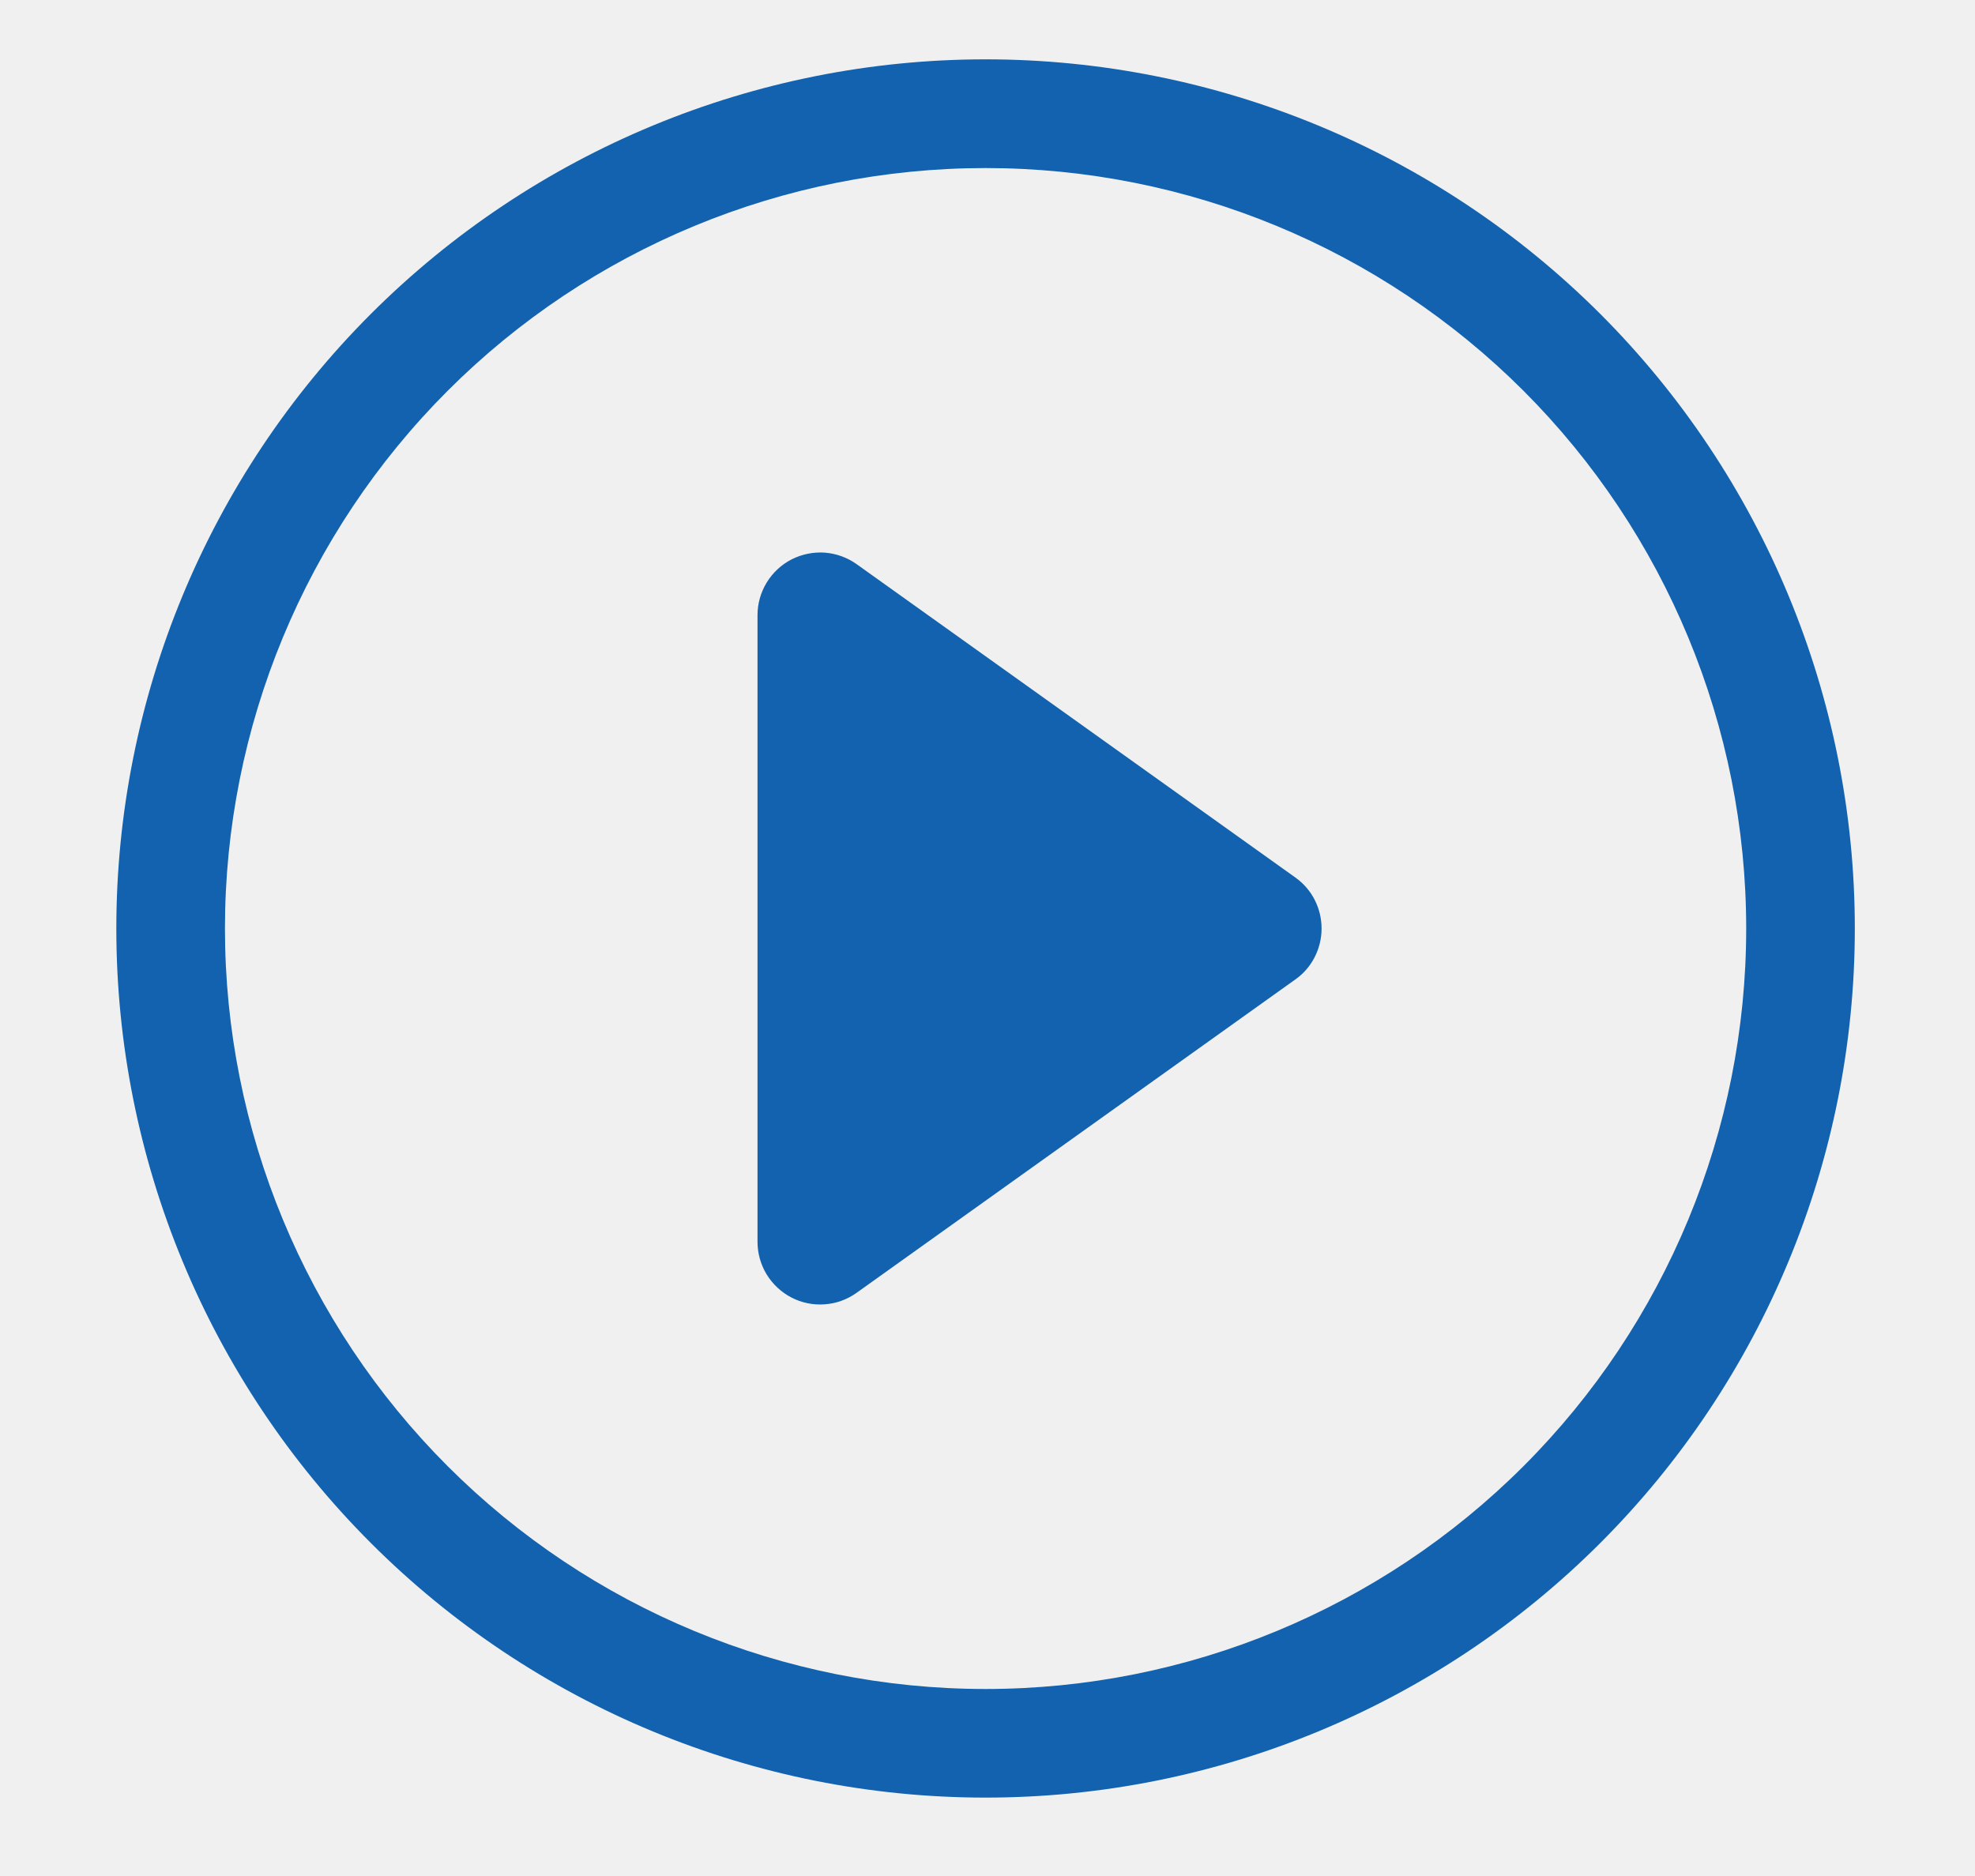
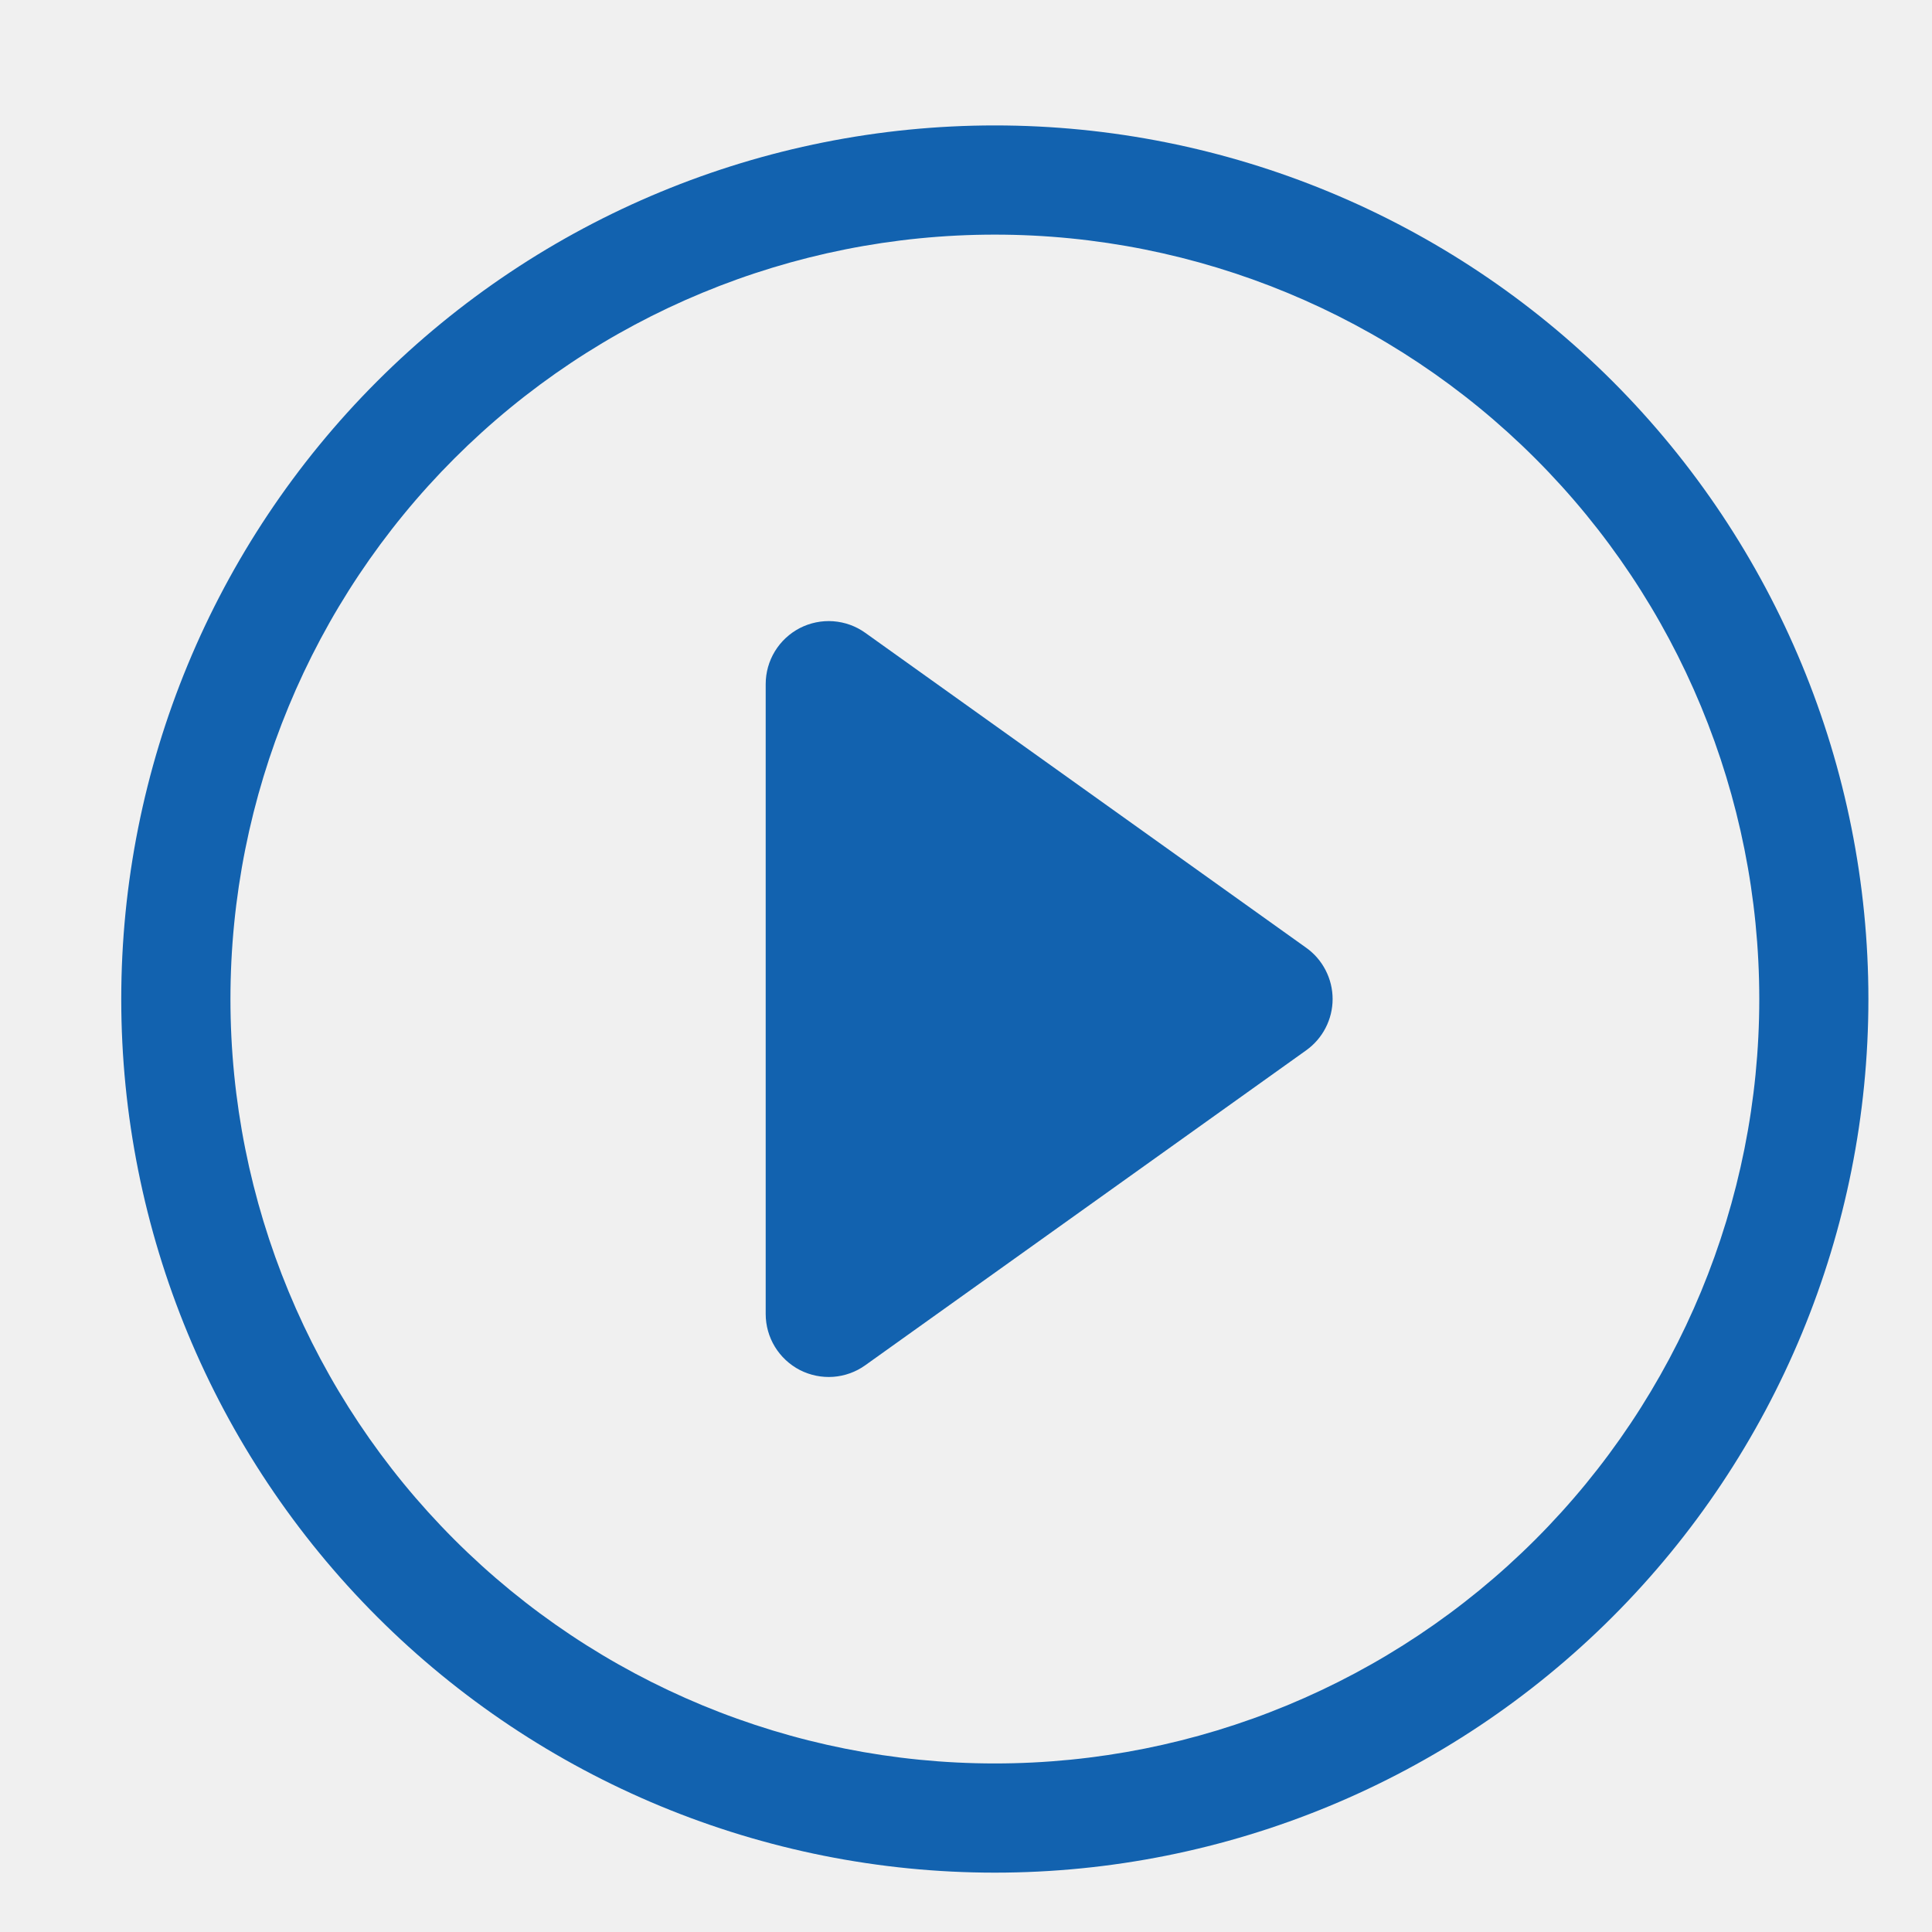
- <svg xmlns="http://www.w3.org/2000/svg" width="20" height="19" viewBox="0 0 20 19" fill="none">
-   <g clip-path="url(#clip0_1038_1398)">
-     <path d="M9.98 17.106C7.938 17.106 5.978 16.294 4.534 14.85C3.09 13.406 2.278 11.447 2.278 9.404C2.278 7.361 3.09 5.402 4.534 3.957C5.978 2.513 7.938 1.702 9.98 1.702C12.023 1.702 13.982 2.513 15.427 3.957C16.871 5.402 17.683 7.361 17.683 9.404C17.683 11.447 16.871 13.406 15.427 14.85C13.982 16.294 12.023 17.106 9.98 17.106ZM9.98 18.206C12.315 18.206 14.554 17.279 16.205 15.628C17.855 13.977 18.783 11.738 18.783 9.404C18.783 7.069 17.855 4.83 16.205 3.179C14.554 1.529 12.315 0.601 9.98 0.601C7.646 0.601 5.407 1.529 3.756 3.179C2.105 4.83 1.178 7.069 1.178 9.404C1.178 11.738 2.105 13.977 3.756 15.628C5.407 17.279 7.646 18.206 9.98 18.206V18.206Z" fill="#1262AF" />
-     <path d="M8.015 5.666C8.119 5.613 8.236 5.589 8.352 5.597C8.468 5.606 8.58 5.646 8.675 5.714L13.117 8.887C13.2 8.946 13.267 9.023 13.313 9.113C13.359 9.203 13.383 9.303 13.383 9.404C13.383 9.505 13.359 9.604 13.313 9.694C13.267 9.784 13.2 9.862 13.117 9.92L8.675 13.093C8.58 13.161 8.469 13.202 8.352 13.21C8.236 13.219 8.119 13.195 8.016 13.142C7.912 13.088 7.825 13.007 7.764 12.908C7.703 12.808 7.671 12.693 7.671 12.577V6.231C7.671 6.114 7.703 6 7.764 5.9C7.825 5.8 7.912 5.719 8.015 5.666V5.666Z" fill="#1262AF" />
+ <svg xmlns="http://www.w3.org/2000/svg" width="25" height="25" viewBox="0 0 25 25" fill="none">
+   <g clip-path="url(#clip0_1003_25239)">
+     <path d="M12.873 22.819C10.25 22.819 7.734 21.777 5.879 19.922C4.024 18.067 2.982 15.551 2.982 12.928C2.982 10.304 4.024 7.788 5.879 5.933C7.734 4.078 10.25 3.036 12.873 3.036C15.496 3.036 18.012 4.078 19.867 5.933C21.722 7.788 22.765 10.304 22.765 12.928C22.765 15.551 21.722 18.067 19.867 19.922C18.012 21.777 15.496 22.819 12.873 22.819ZM12.873 24.232C15.871 24.232 18.747 23.041 20.867 20.921C22.986 18.801 24.177 15.926 24.177 12.928C24.177 9.929 22.986 7.054 20.867 4.934C18.747 2.814 15.871 1.623 12.873 1.623C9.875 1.623 7 2.814 4.88 4.934C2.76 7.054 1.569 9.929 1.569 12.928C1.569 15.926 2.76 18.801 4.88 20.921C7 23.041 9.875 24.232 12.873 24.232Z" fill="#1262AF" />
+     <path d="M10.35 8.127C10.483 8.059 10.633 8.028 10.782 8.039C10.932 8.05 11.076 8.102 11.197 8.189L16.902 12.264C17.008 12.339 17.094 12.439 17.153 12.554C17.213 12.67 17.244 12.798 17.244 12.928C17.244 13.057 17.213 13.185 17.153 13.301C17.094 13.416 17.008 13.515 16.902 13.591L11.197 17.666C11.076 17.753 10.932 17.805 10.783 17.816C10.633 17.827 10.483 17.796 10.35 17.728C10.217 17.659 10.105 17.555 10.027 17.427C9.949 17.299 9.908 17.152 9.908 17.002V8.853C9.908 8.703 9.949 8.556 10.027 8.428C10.105 8.3 10.217 8.196 10.35 8.127Z" fill="#1262AF" />
  </g>
  <defs>
-     <clipPath id="clip0_1038_1398">
-       <rect width="18.689" height="18.689" fill="white" transform="translate(0.635986 0.0595703)" />
+     <clipPath id="clip0_1003_25239">
+       <rect width="24" height="24" fill="white" transform="translate(0.873047 0.92749)" />
    </clipPath>
  </defs>
</svg>
